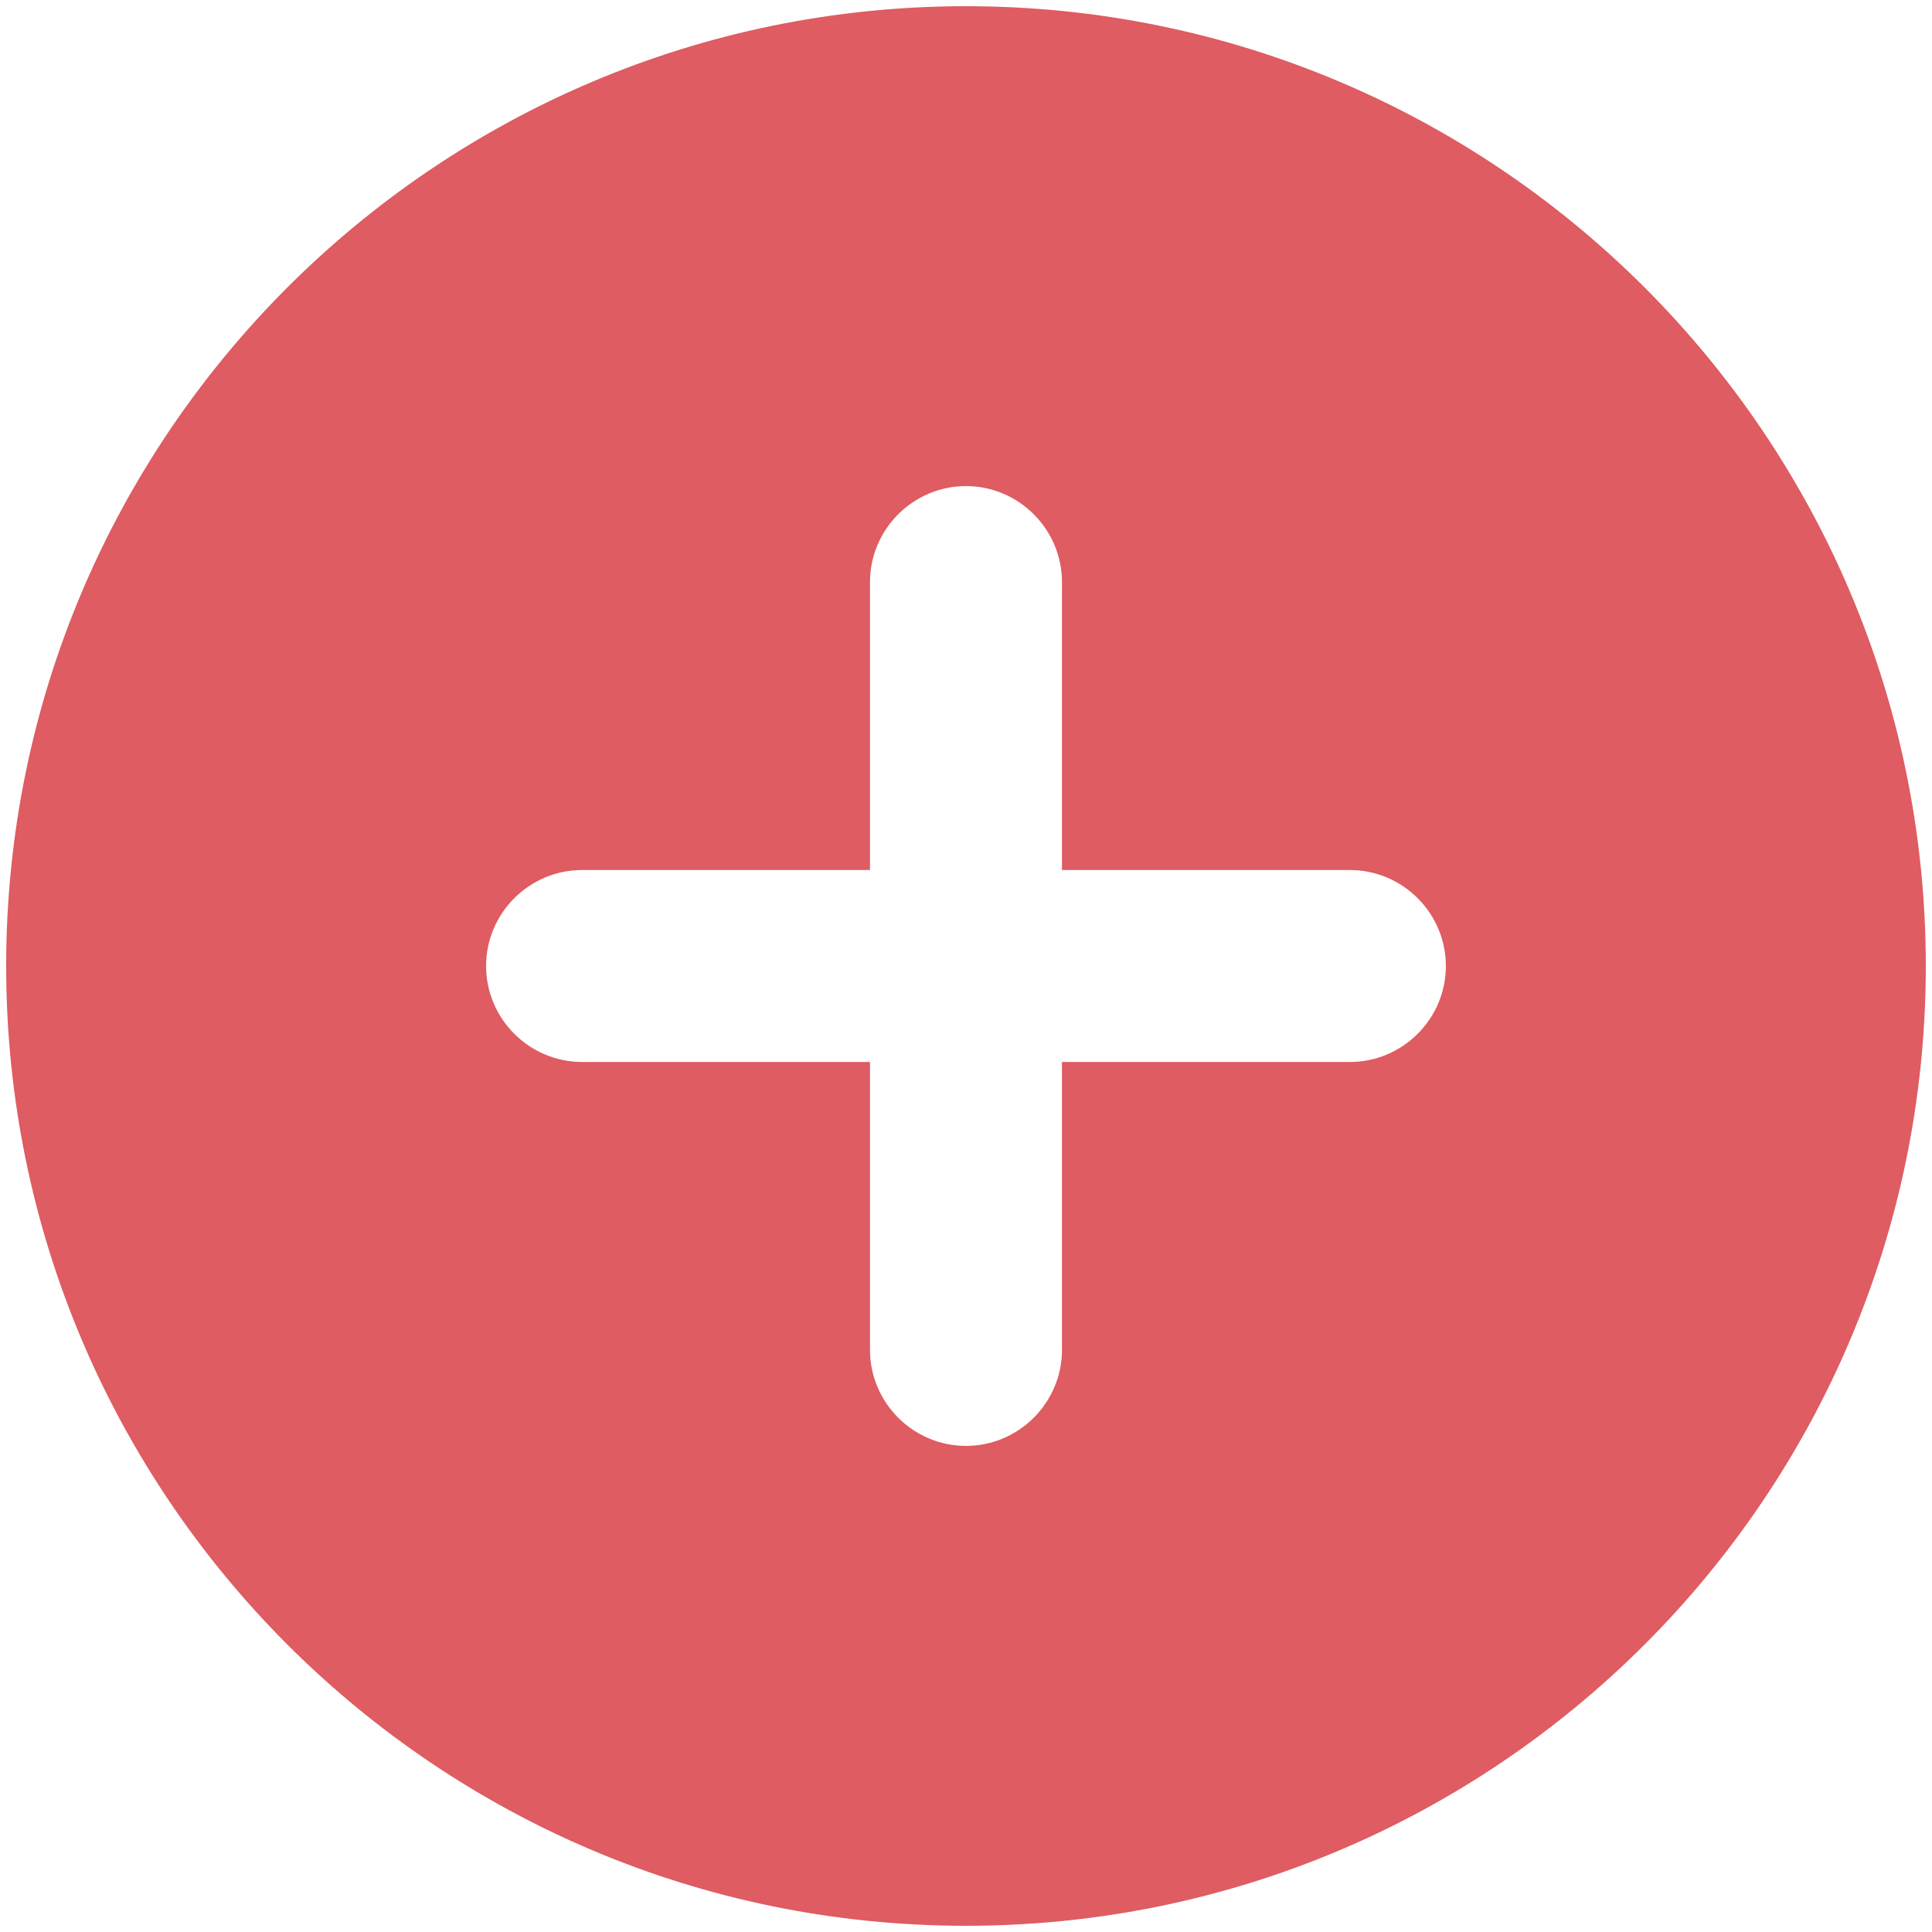
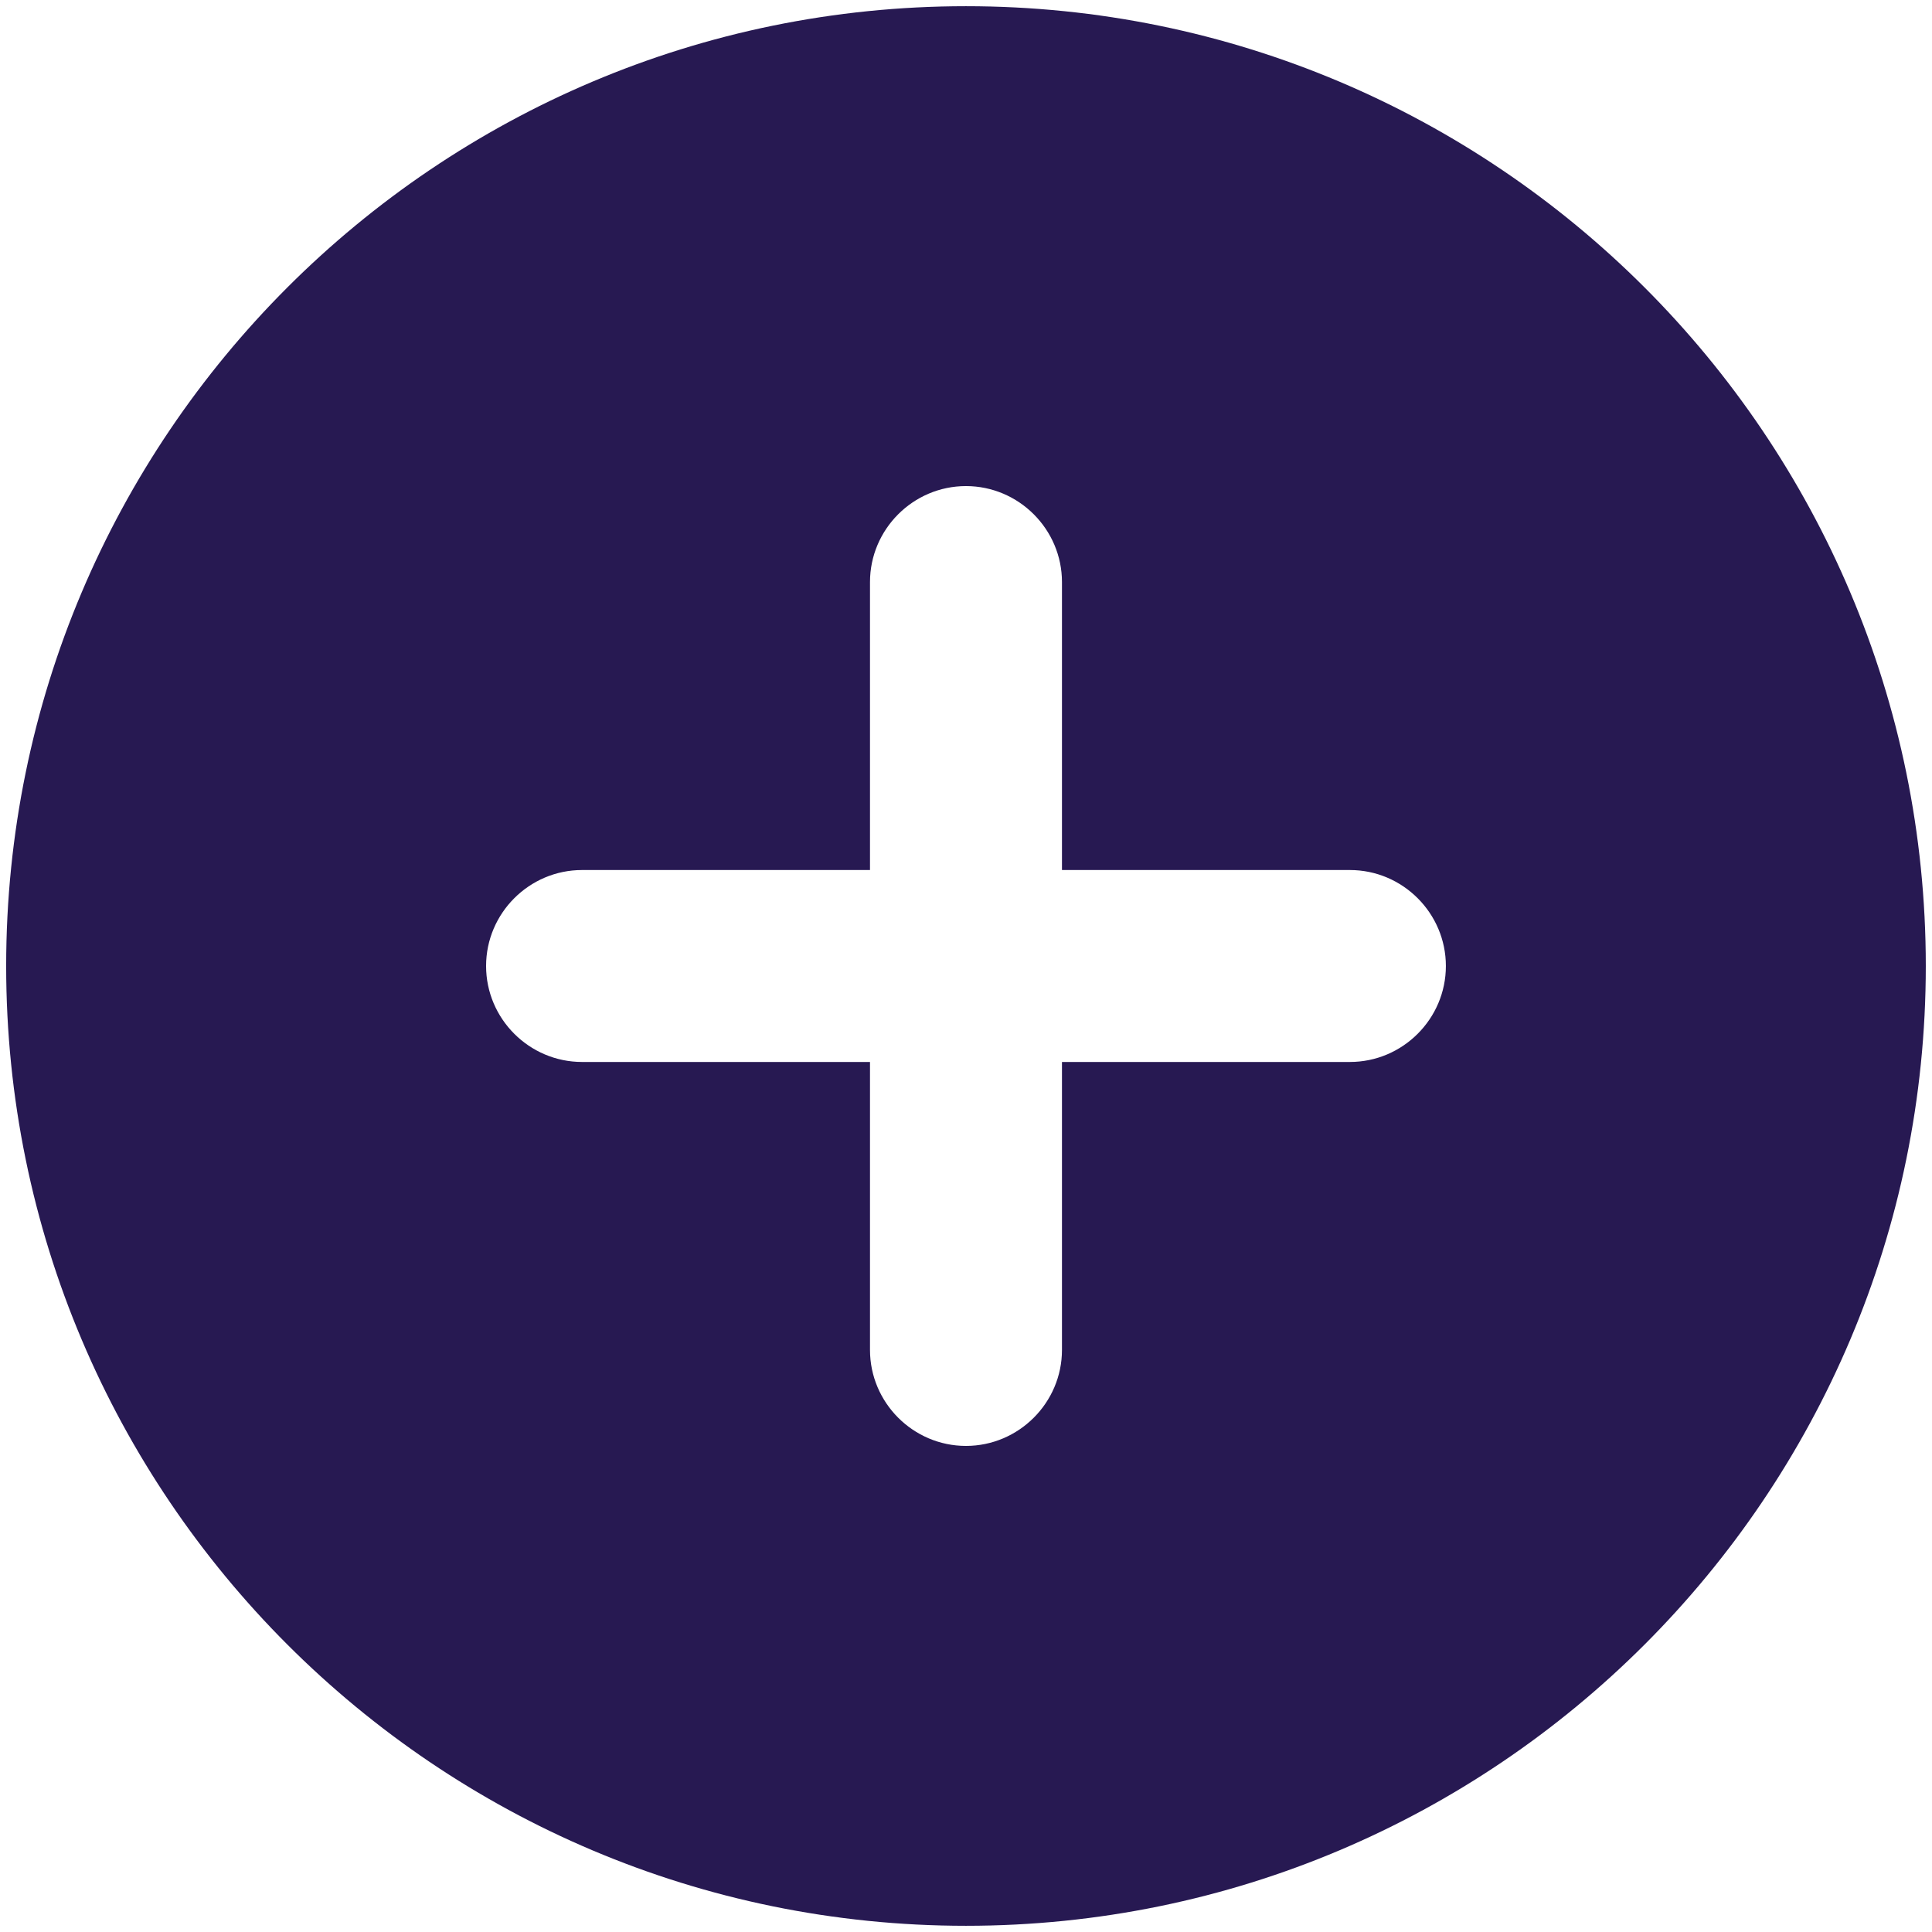
<svg xmlns="http://www.w3.org/2000/svg" width="52" height="52" viewBox="0 0 52 52" fill="none">
-   <path d="M25.999 0.167C11.739 0.167 0.166 11.74 0.166 26C0.166 40.26 11.739 51.833 25.999 51.833C40.259 51.833 51.833 40.26 51.833 26C51.833 11.74 40.259 0.167 25.999 0.167ZM36.333 28.583H28.583V36.333C28.583 37.754 27.42 38.917 25.999 38.917C24.578 38.917 23.416 37.754 23.416 36.333V28.583H15.666C14.245 28.583 13.083 27.421 13.083 26C13.083 24.579 14.245 23.417 15.666 23.417H23.416V15.667C23.416 14.246 24.578 13.083 25.999 13.083C27.42 13.083 28.583 14.246 28.583 15.667V23.417H36.333C37.754 23.417 38.916 24.579 38.916 26C38.916 27.421 37.754 28.583 36.333 28.583Z" fill="#DE5C62" />
+   <path d="M25.999 0.167C11.739 0.167 0.166 11.74 0.166 26C0.166 40.26 11.739 51.833 25.999 51.833C40.259 51.833 51.833 40.26 51.833 26C51.833 11.74 40.259 0.167 25.999 0.167ZM36.333 28.583H28.583V36.333C28.583 37.754 27.42 38.917 25.999 38.917C24.578 38.917 23.416 37.754 23.416 36.333V28.583H15.666C14.245 28.583 13.083 27.421 13.083 26C13.083 24.579 14.245 23.417 15.666 23.417H23.416V15.667C23.416 14.246 24.578 13.083 25.999 13.083C27.42 13.083 28.583 14.246 28.583 15.667V23.417H36.333C37.754 23.417 38.916 24.579 38.916 26C38.916 27.421 37.754 28.583 36.333 28.583Z" fill="#271952" />
</svg>
